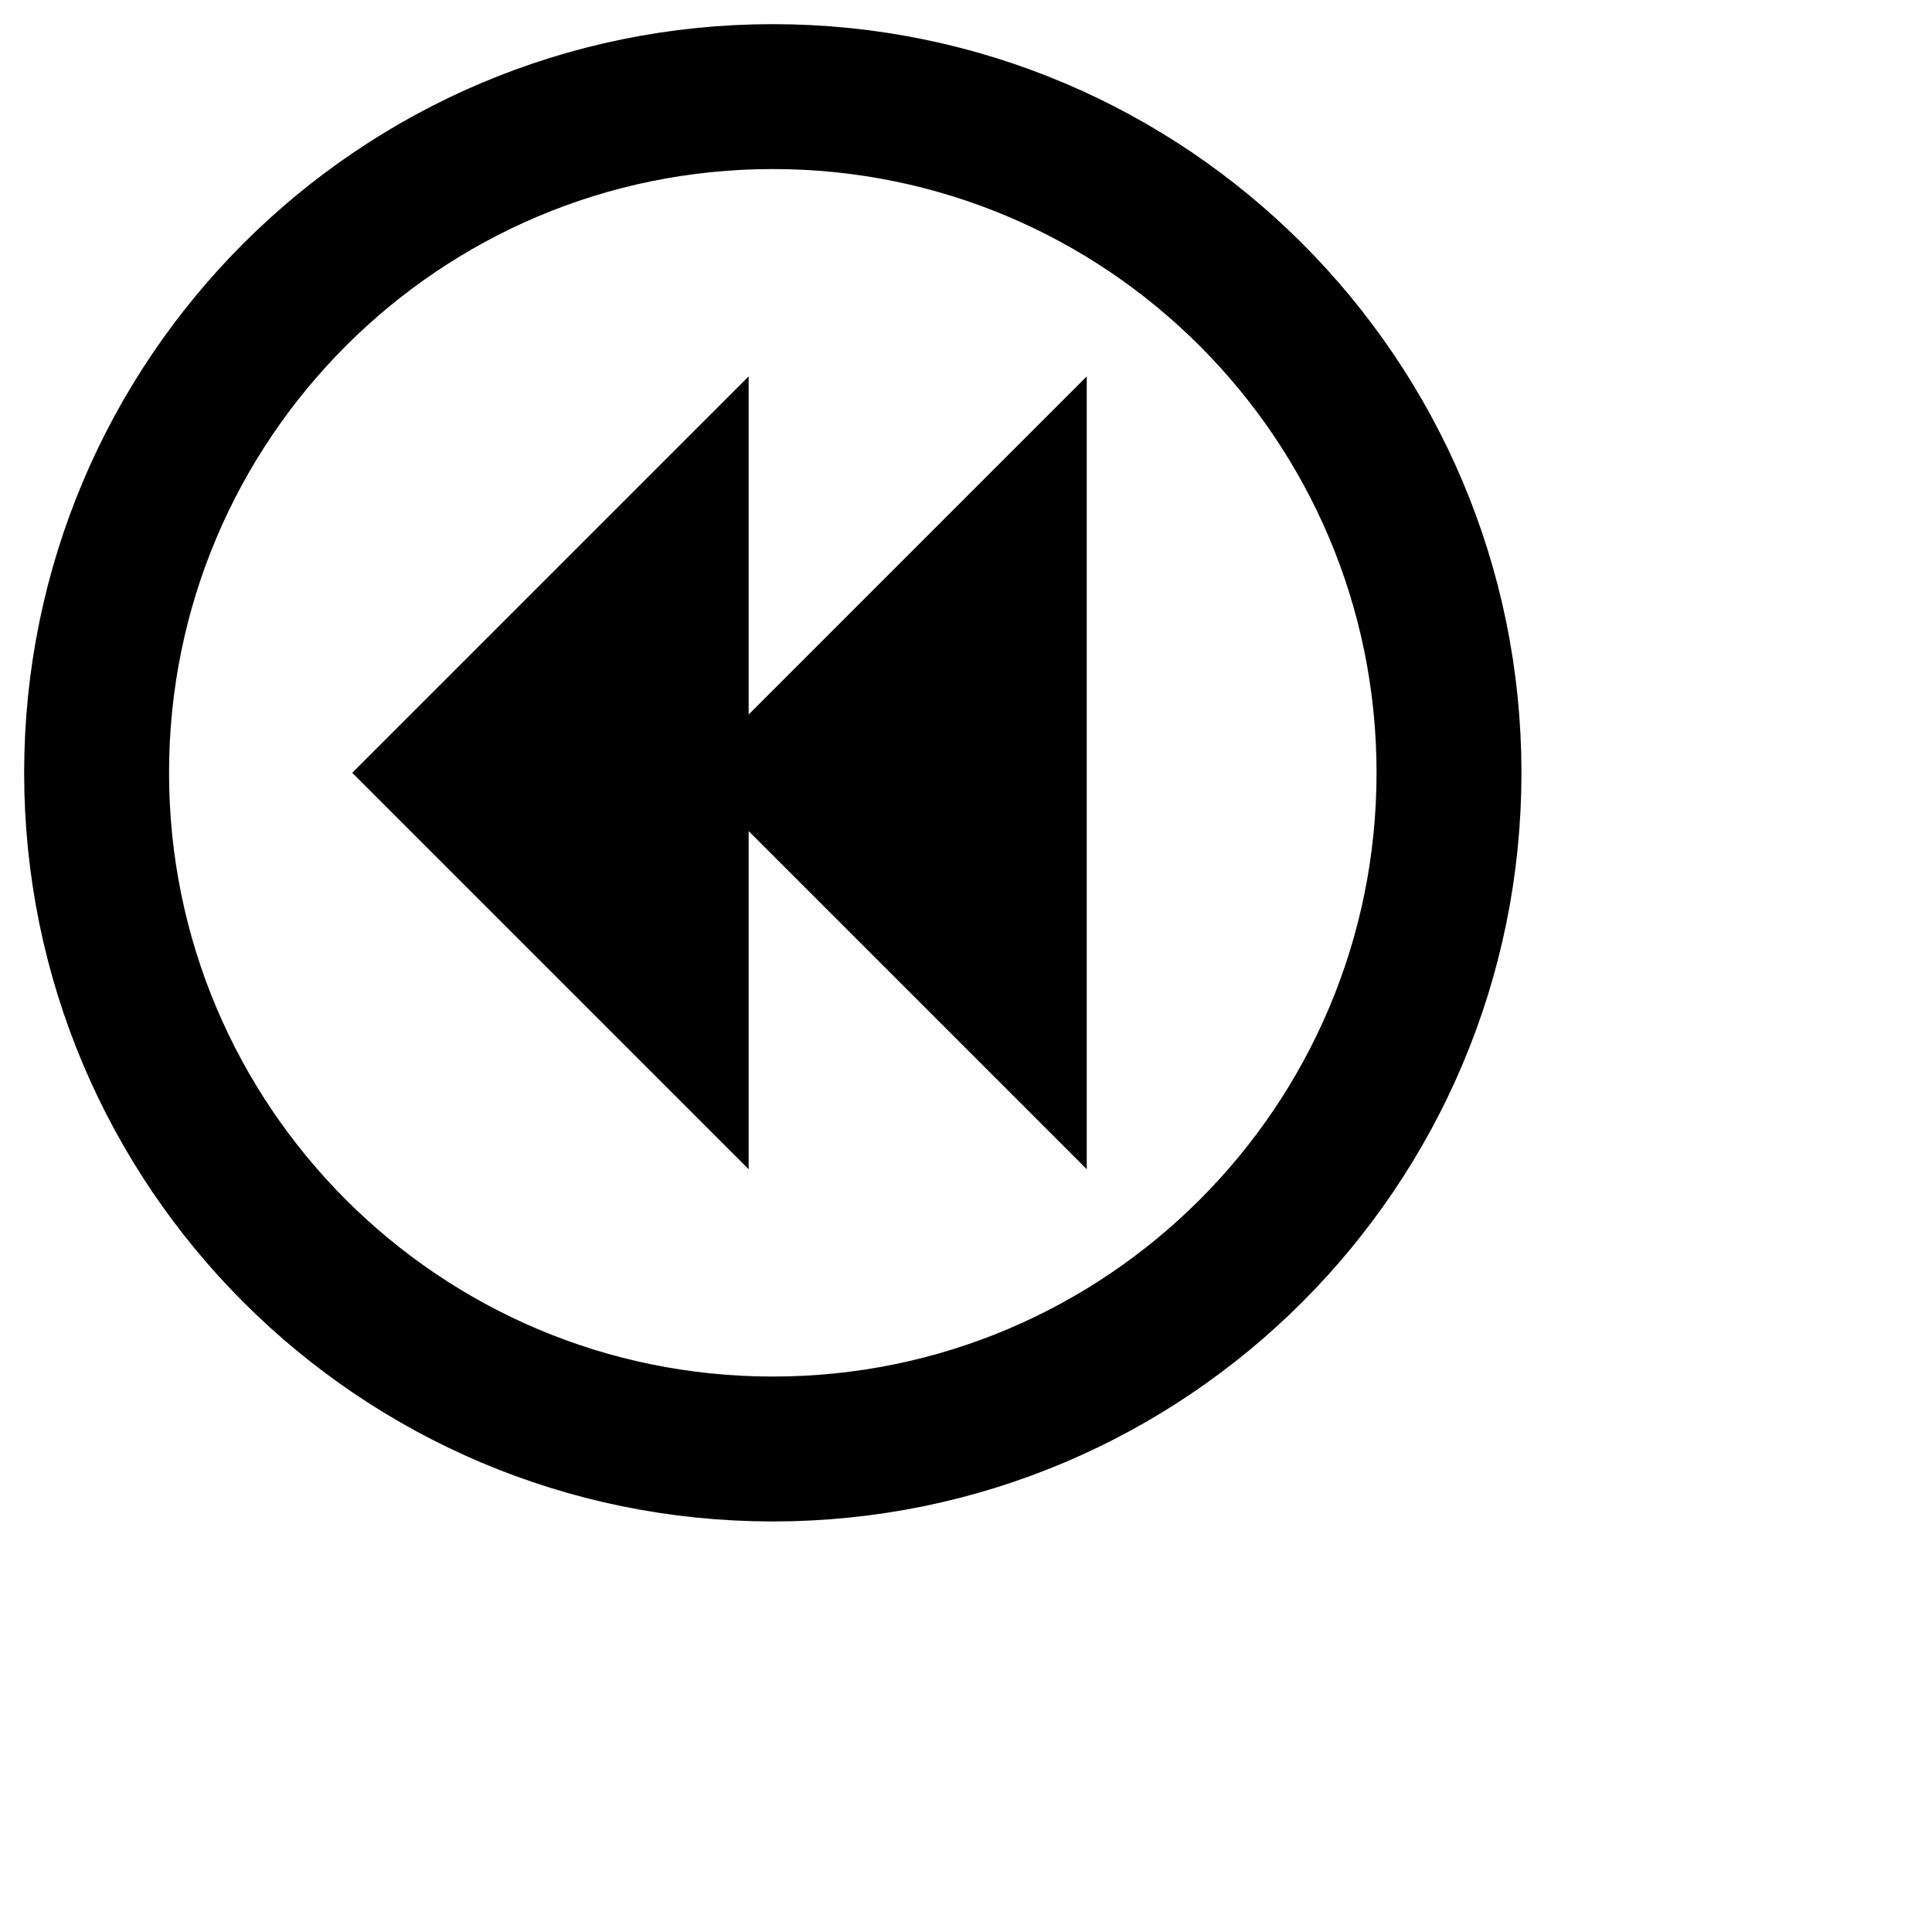
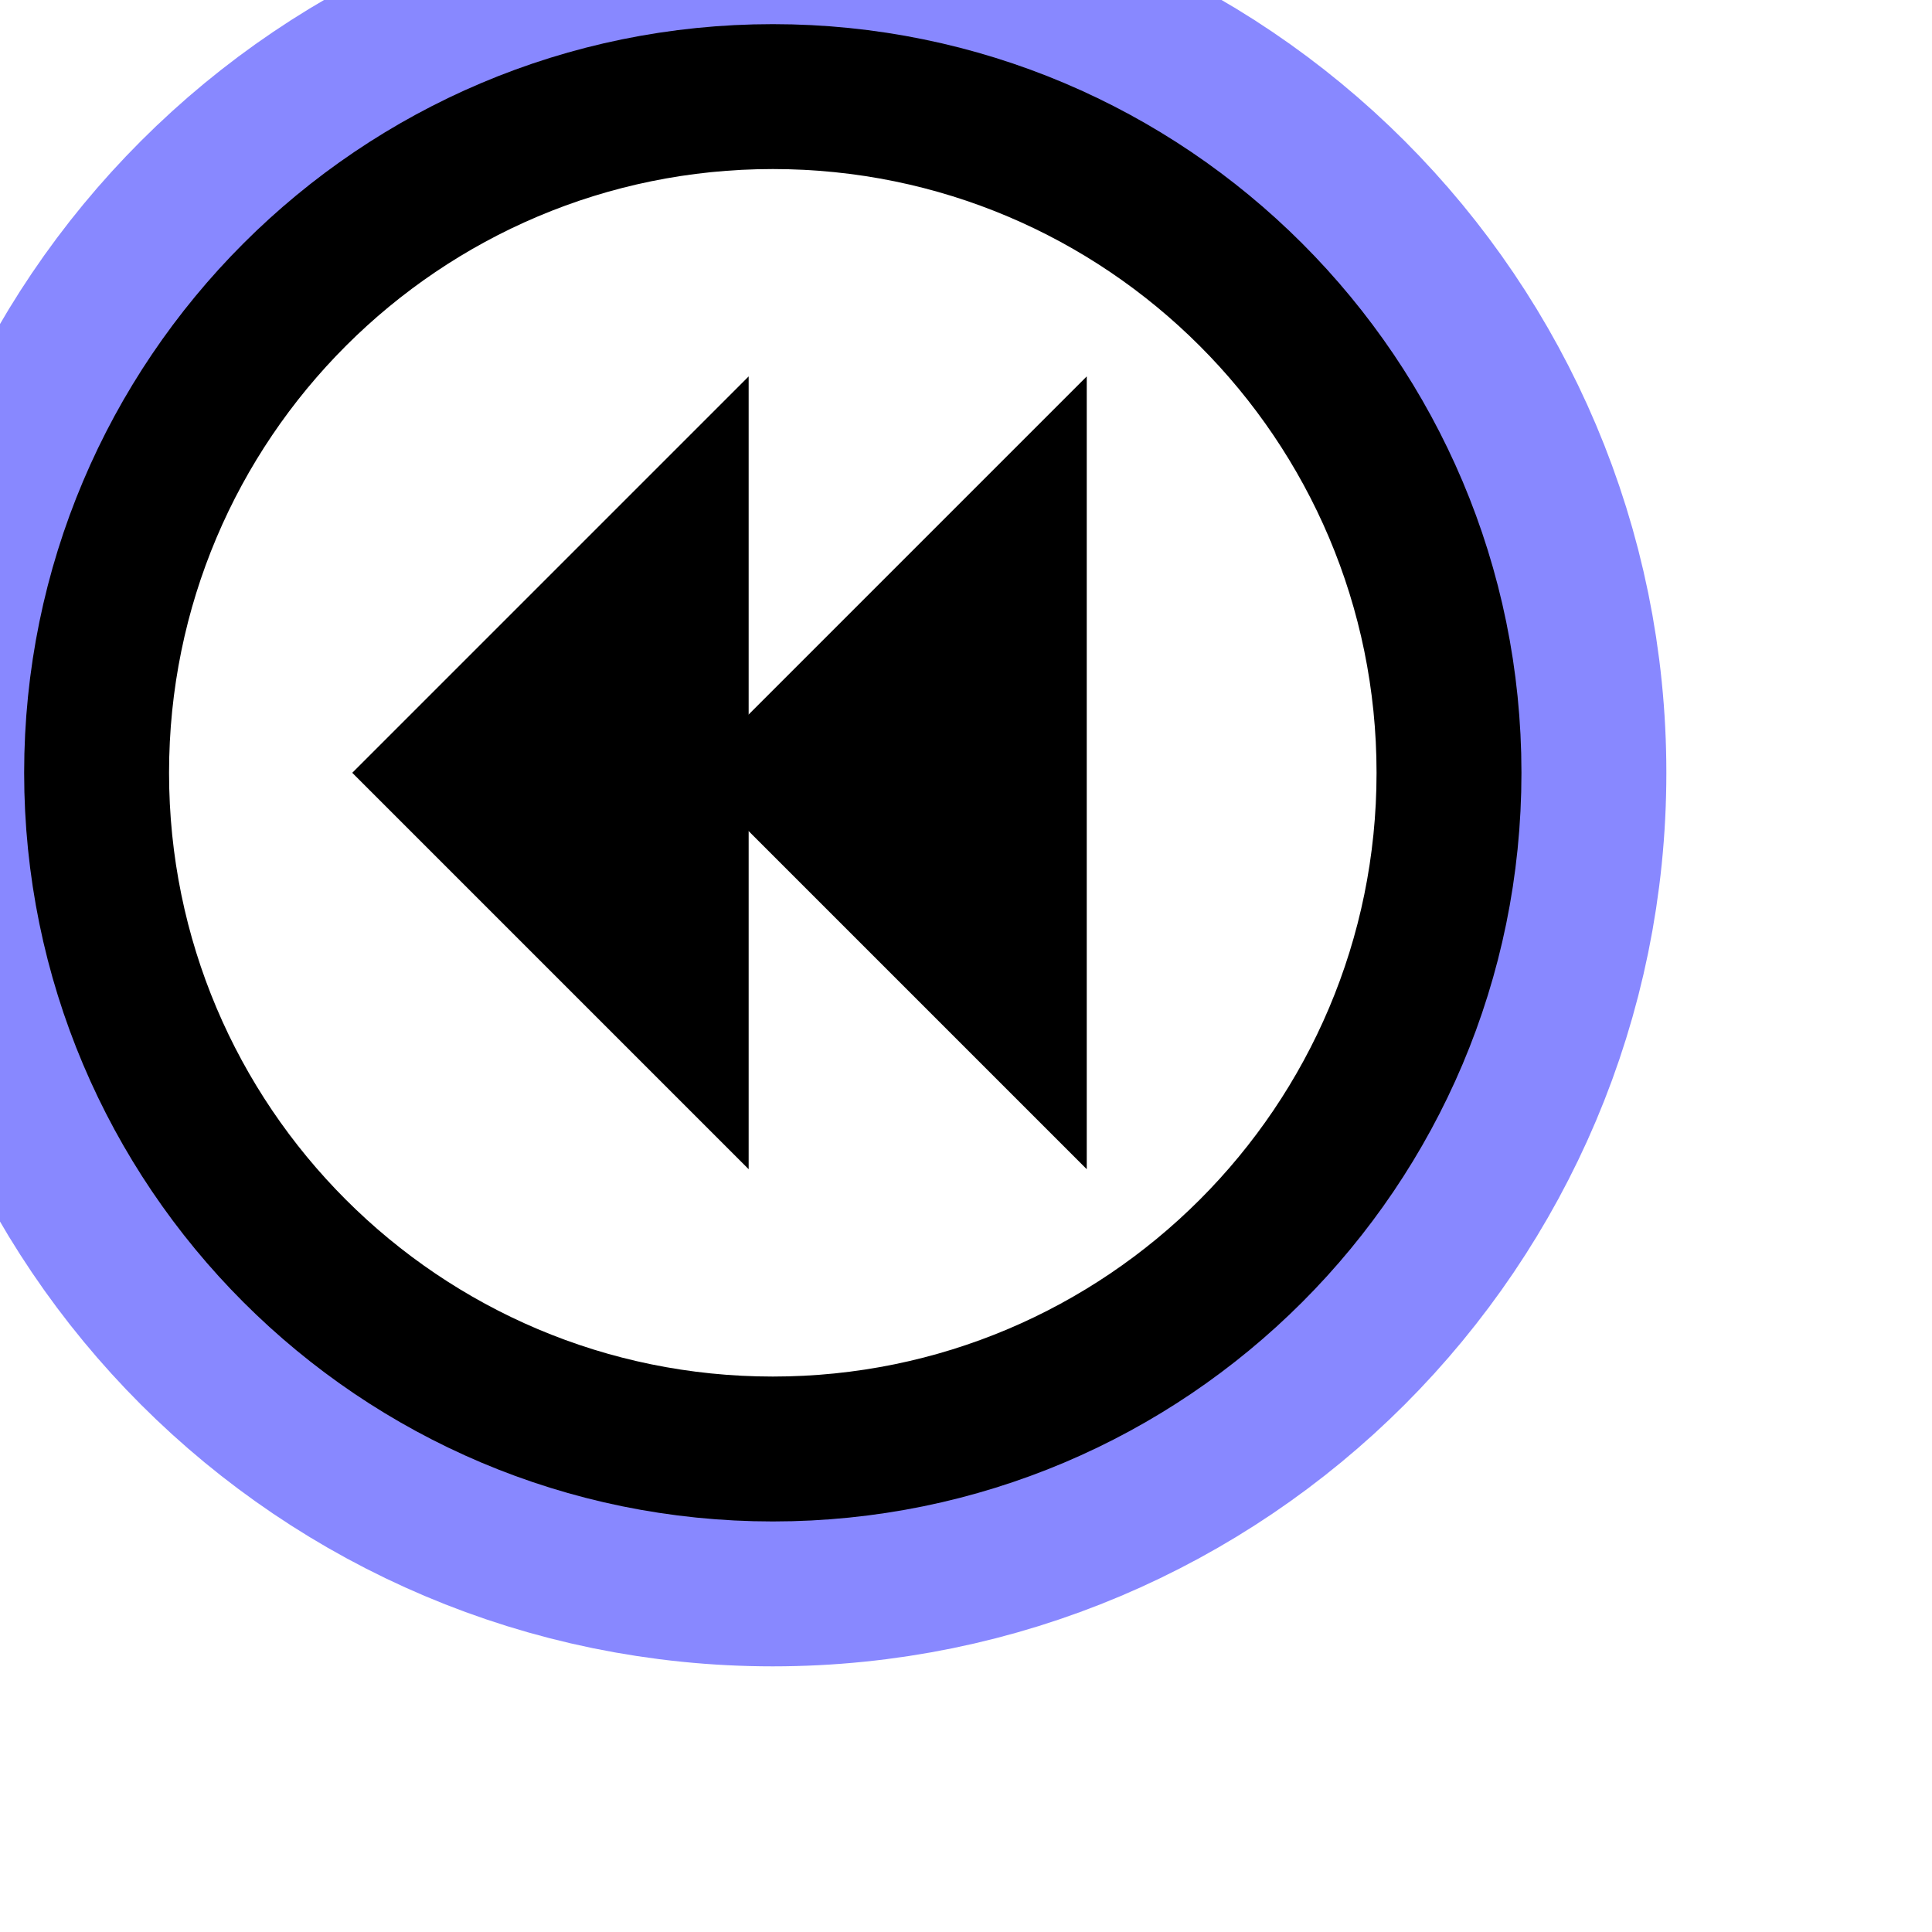
<svg xmlns="http://www.w3.org/2000/svg" xmlns:ns1="http://www.b3mn.org/oryx" width="40" height="40" version="1.0">
  <defs />
  <ns1:magnets>
    <ns1:magnet ns1:cx="16" ns1:cy="16" ns1:default="yes" />
  </ns1:magnets>
  <g pointer-events="fill">
    <defs>
      <radialGradient id="background" cx="10%" cy="10%" r="100%" fx="10%" fy="10%">
        <stop offset="0%" stop-color="#ffffff" stop-opacity="1" />
        <stop id="fill_el" offset="100%" stop-color="#ffffff" stop-opacity="1" />
      </radialGradient>
    </defs>
+     <circle id="selected" cx="16" cy="16" r="15" stroke="#88F" fill="url(#background) white" stroke-width="7" />
    <circle id="bg_frame" cx="16" cy="16" r="14" stroke="black" fill="url(#background) white" stroke-width="3" />
    <polygon id="poly1" stroke="black" fill="black" stroke-width="1" points="15,9 15,23 8,16" stroke-linecap="butt" stroke-linejoin="miter" stroke-miterlimit="10" />
    <polygon id="poly2" stroke="black" fill="black" stroke-width="1" points="22,9 22,23 15,16" stroke-linecap="butt" stroke-linejoin="miter" stroke-miterlimit="10" />
    <text font-size="11" id="text_name" x="16" y="32" ns1:align="top center" stroke="black" />
  </g>
</svg>
